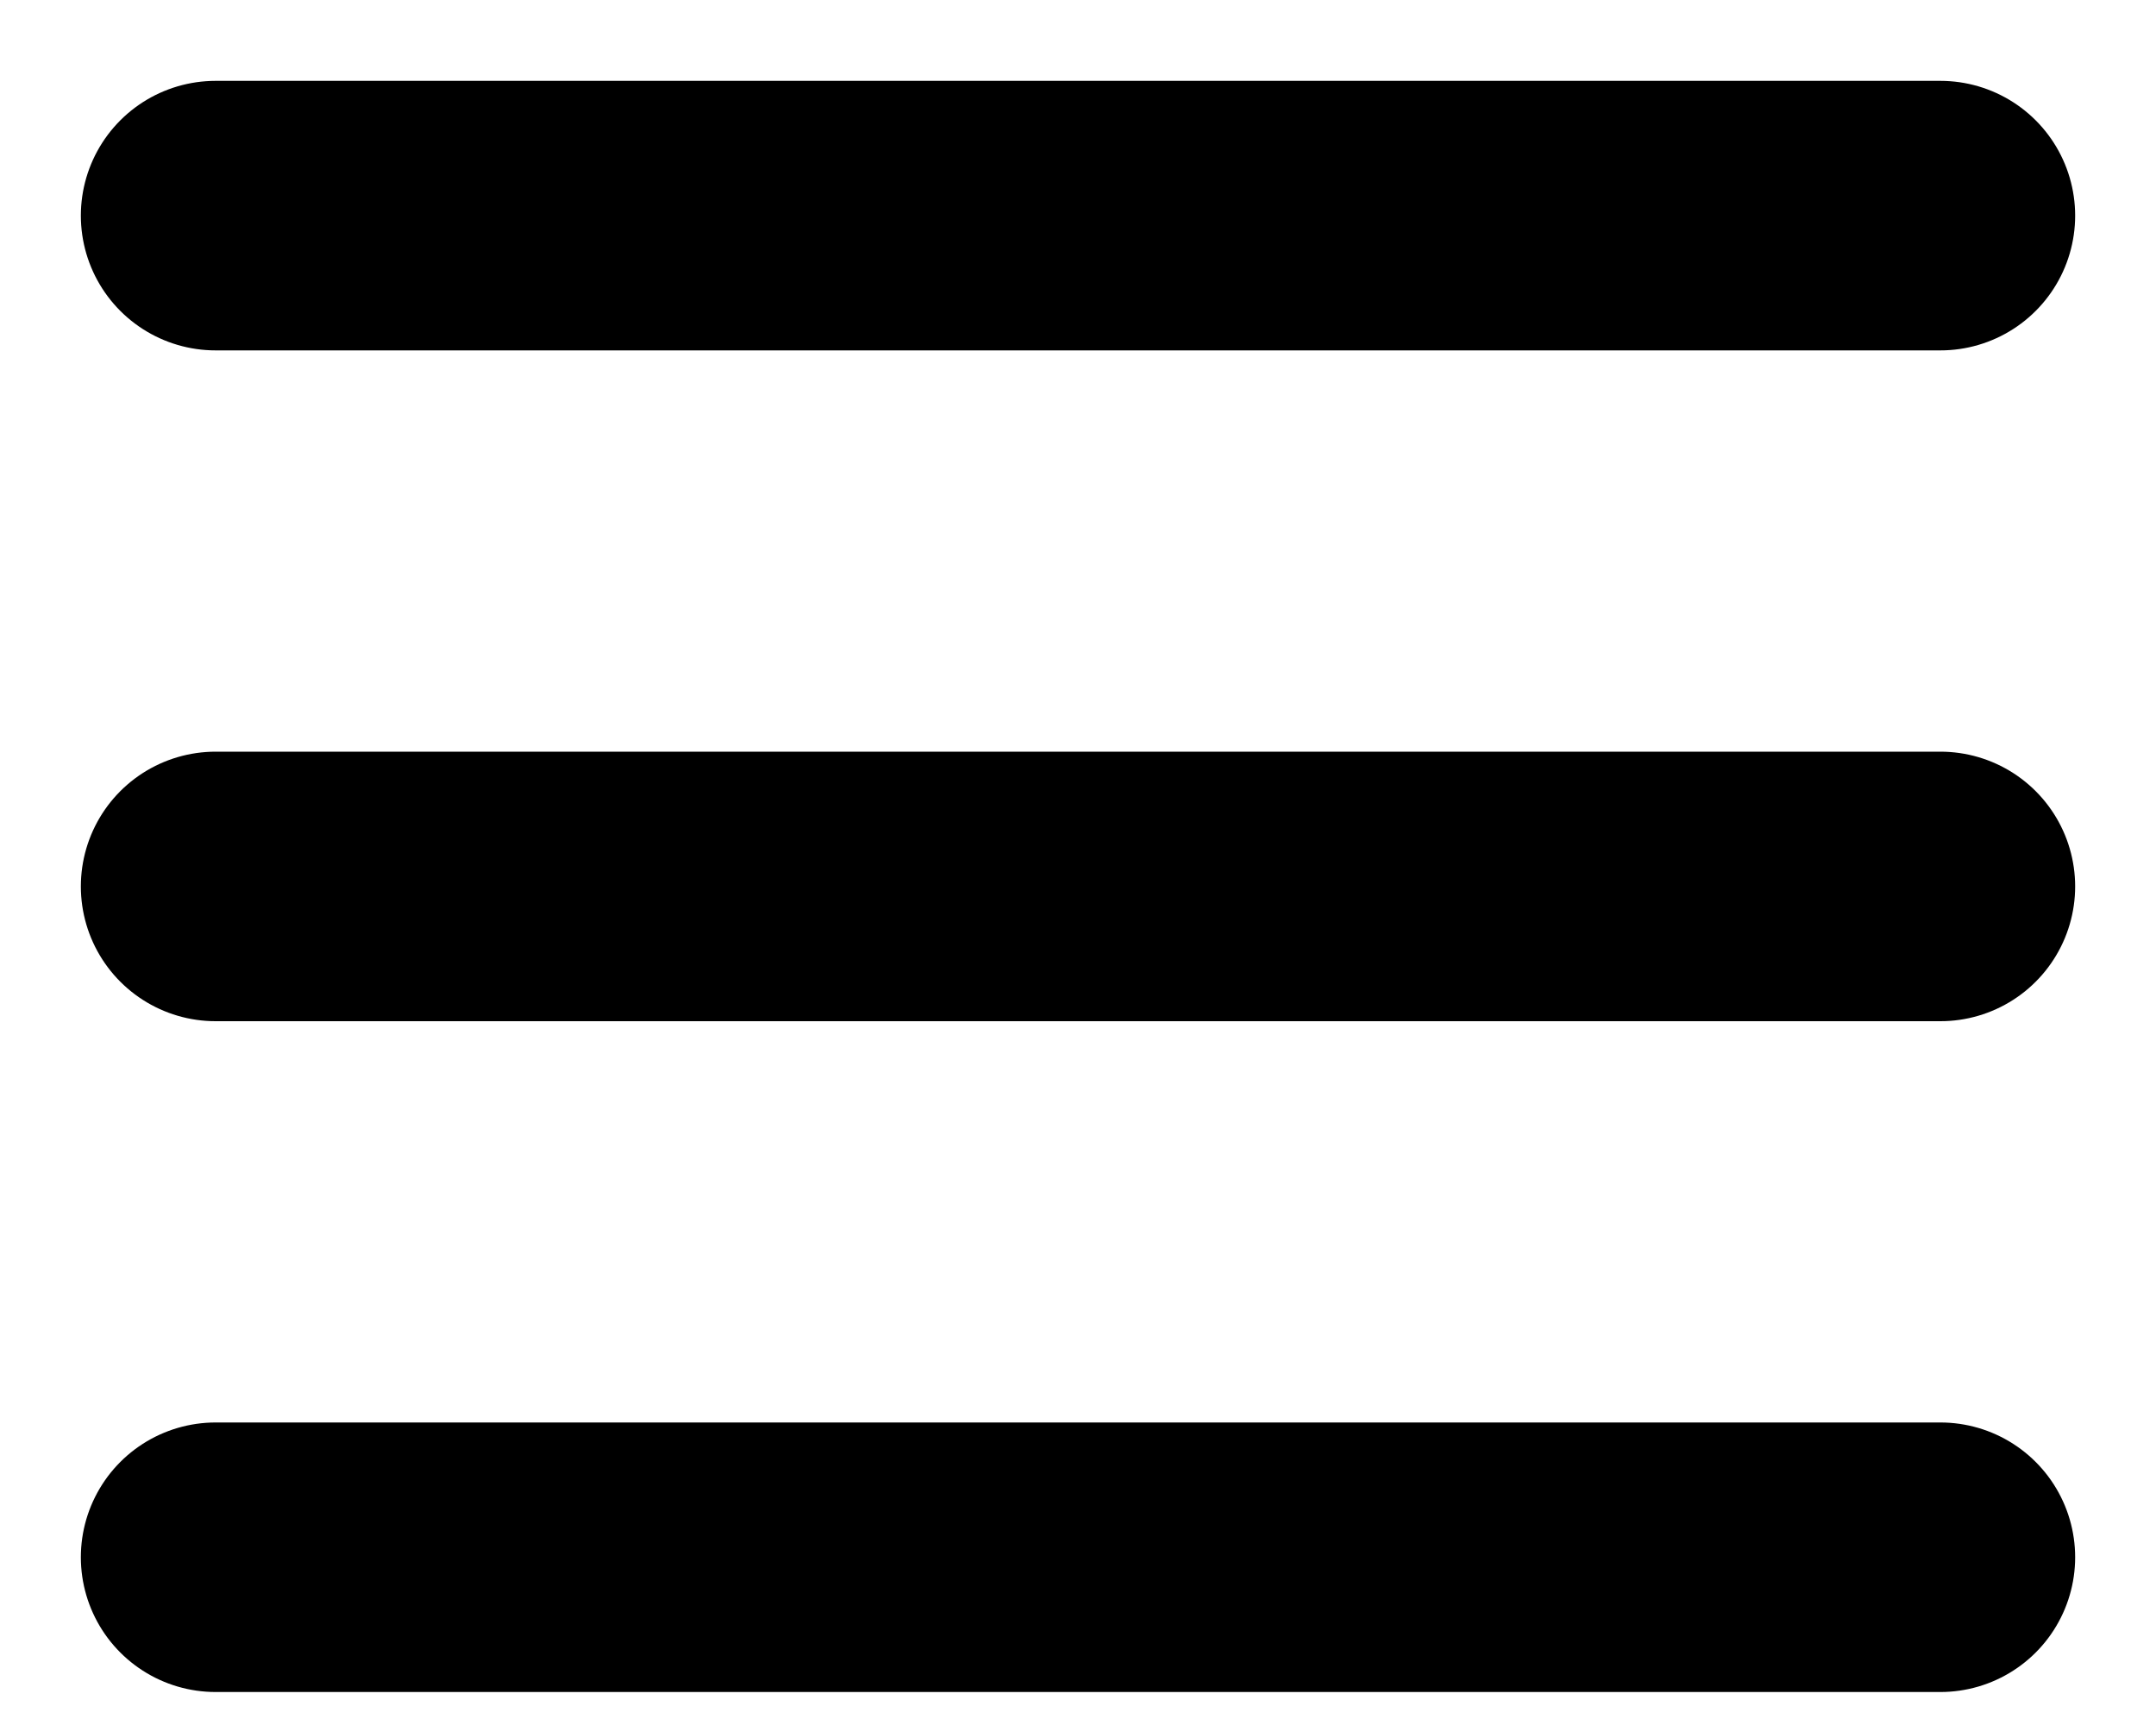
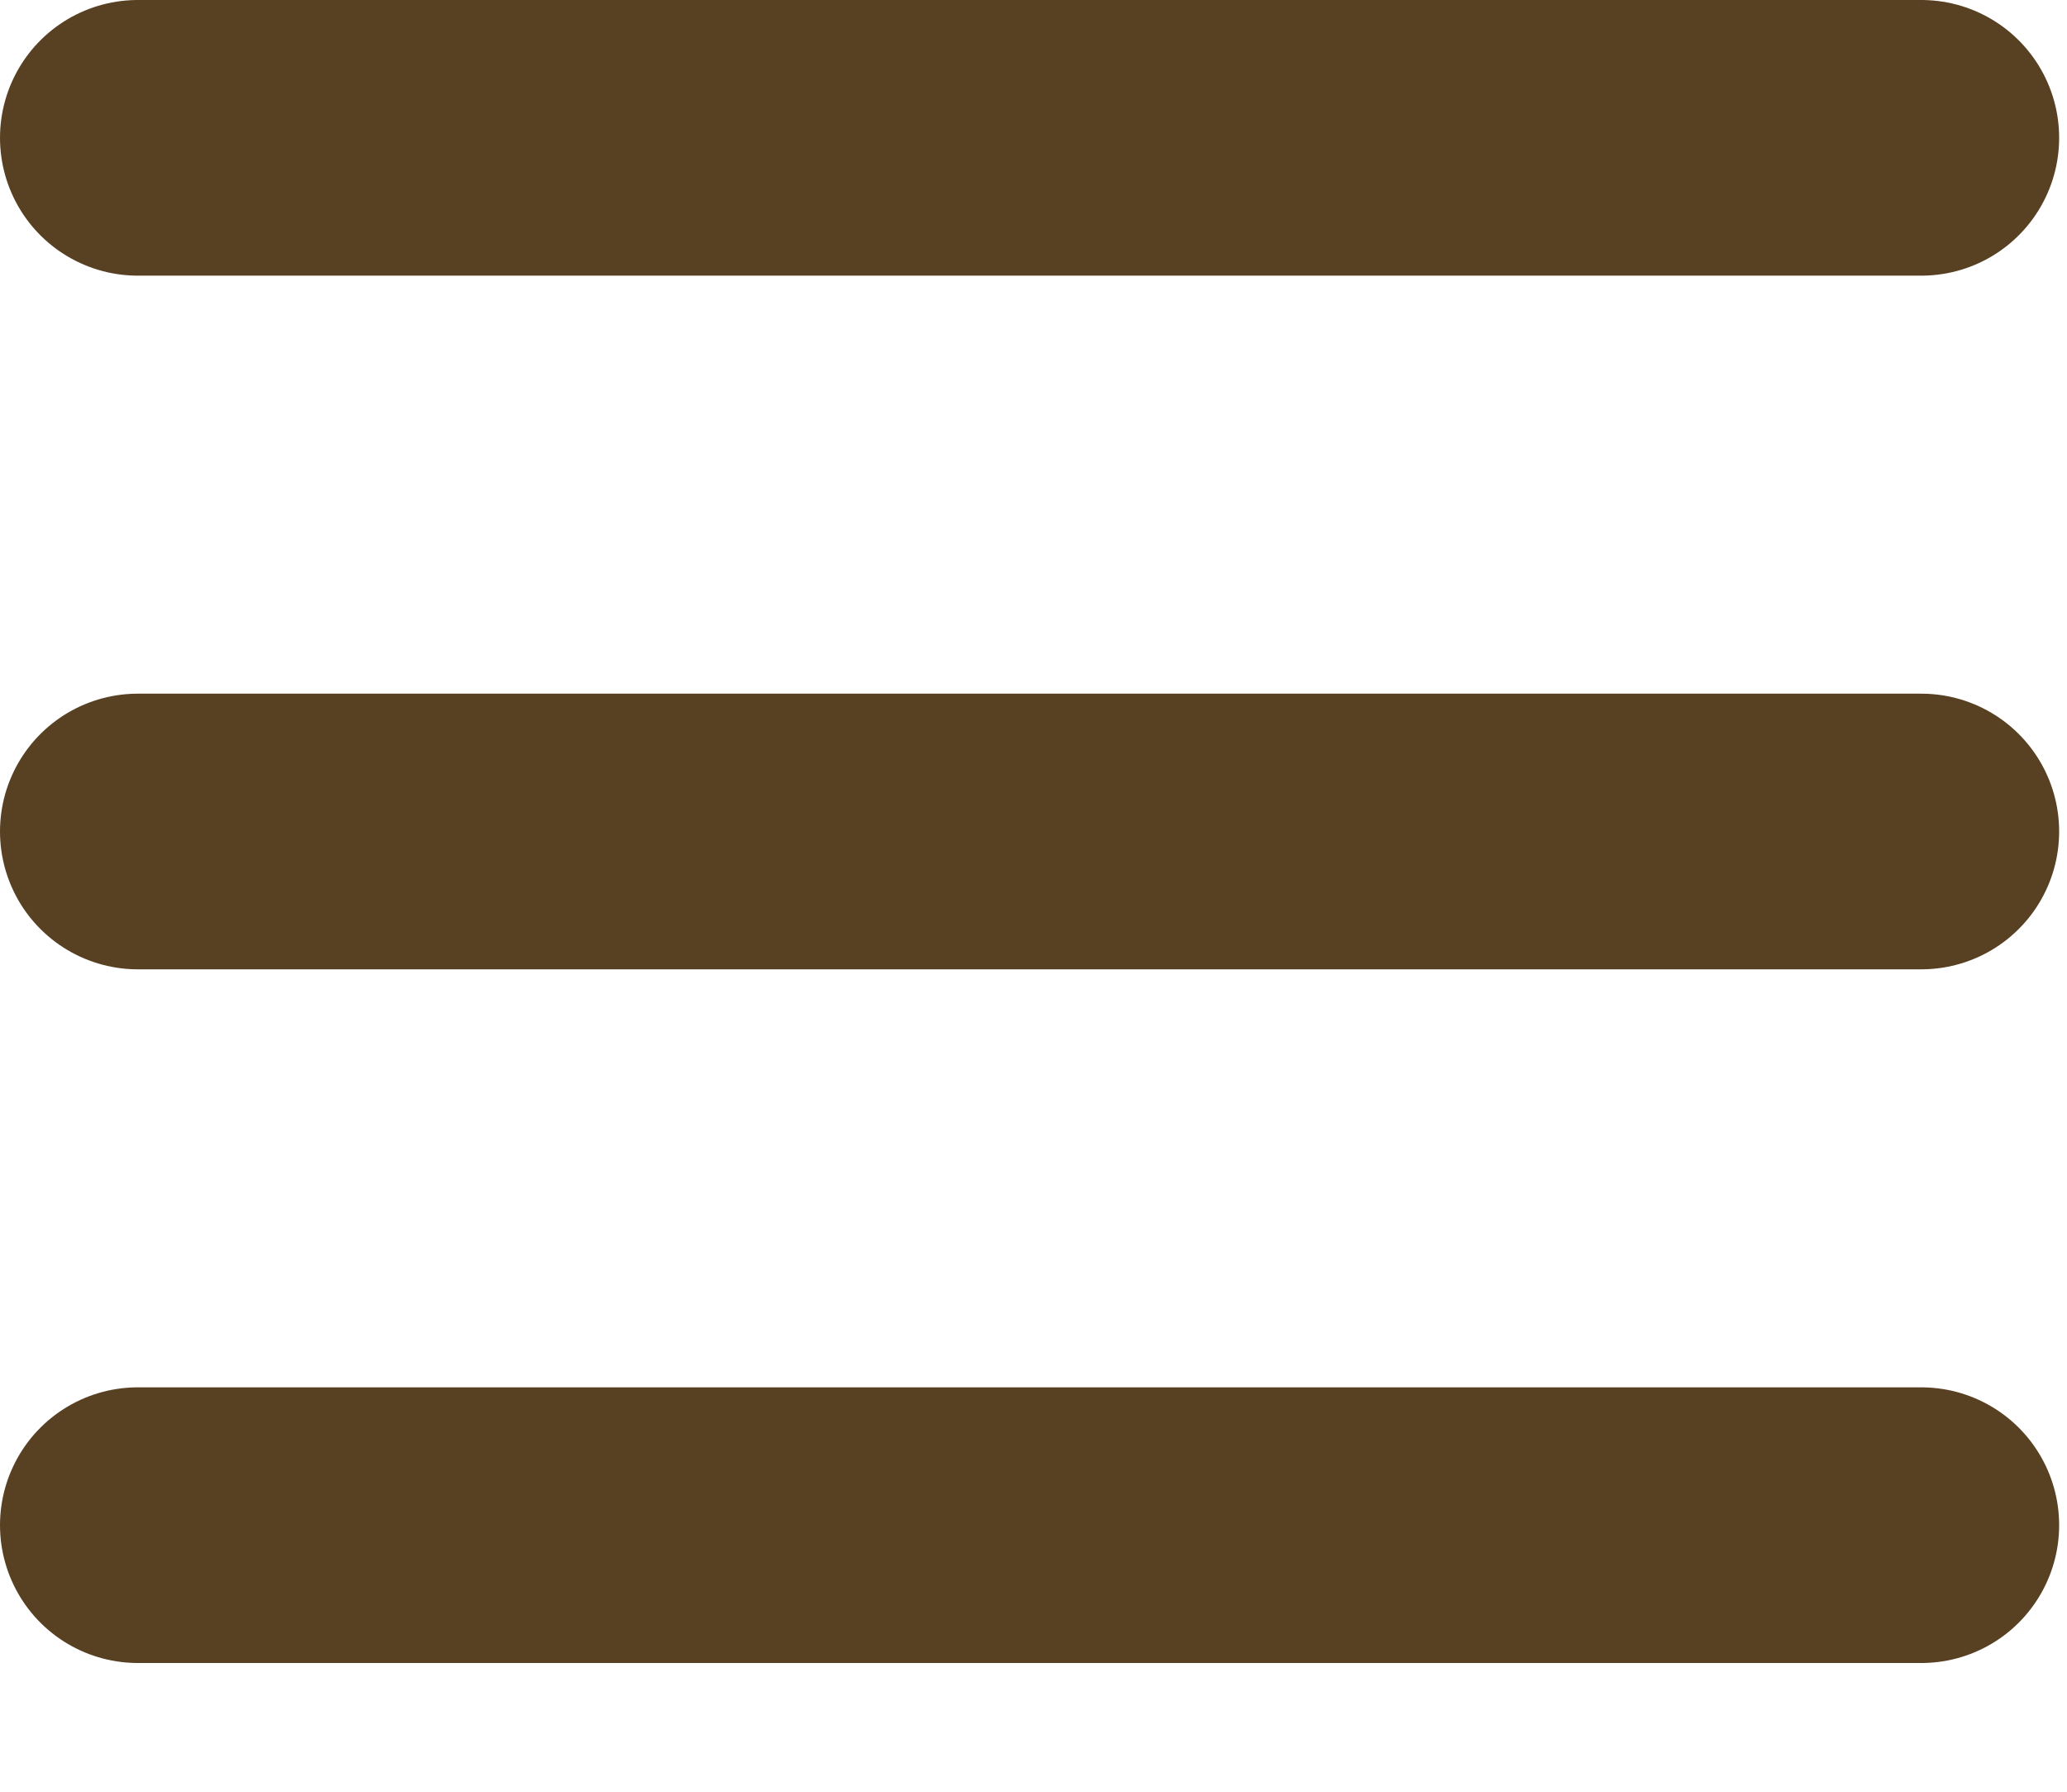
- <svg xmlns="http://www.w3.org/2000/svg" width="20" height="16" viewBox="0 0 20 16" fill="none">
-   <path d="M2 2H18" stroke="black" stroke-width="2.5" stroke-linecap="round" />
-   <path d="M2 8.222H18" stroke="black" stroke-width="2.5" stroke-linecap="round" />
-   <path d="M2 14.444H18" stroke="black" stroke-width="2.5" stroke-linecap="round" />
+ <svg xmlns="http://www.w3.org/2000/svg" width="15" height="13" viewBox="0 0 15 13" fill="none">
+   <path d="M1 1H13.943" stroke="#584022" stroke-width="2" stroke-linecap="round" />
+   <path d="M1 6.033H13.943" stroke="#584022" stroke-width="2" stroke-linecap="round" />
+   <path d="M1 11.066H13.943" stroke="#584022" stroke-width="2" stroke-linecap="round" />
</svg>
